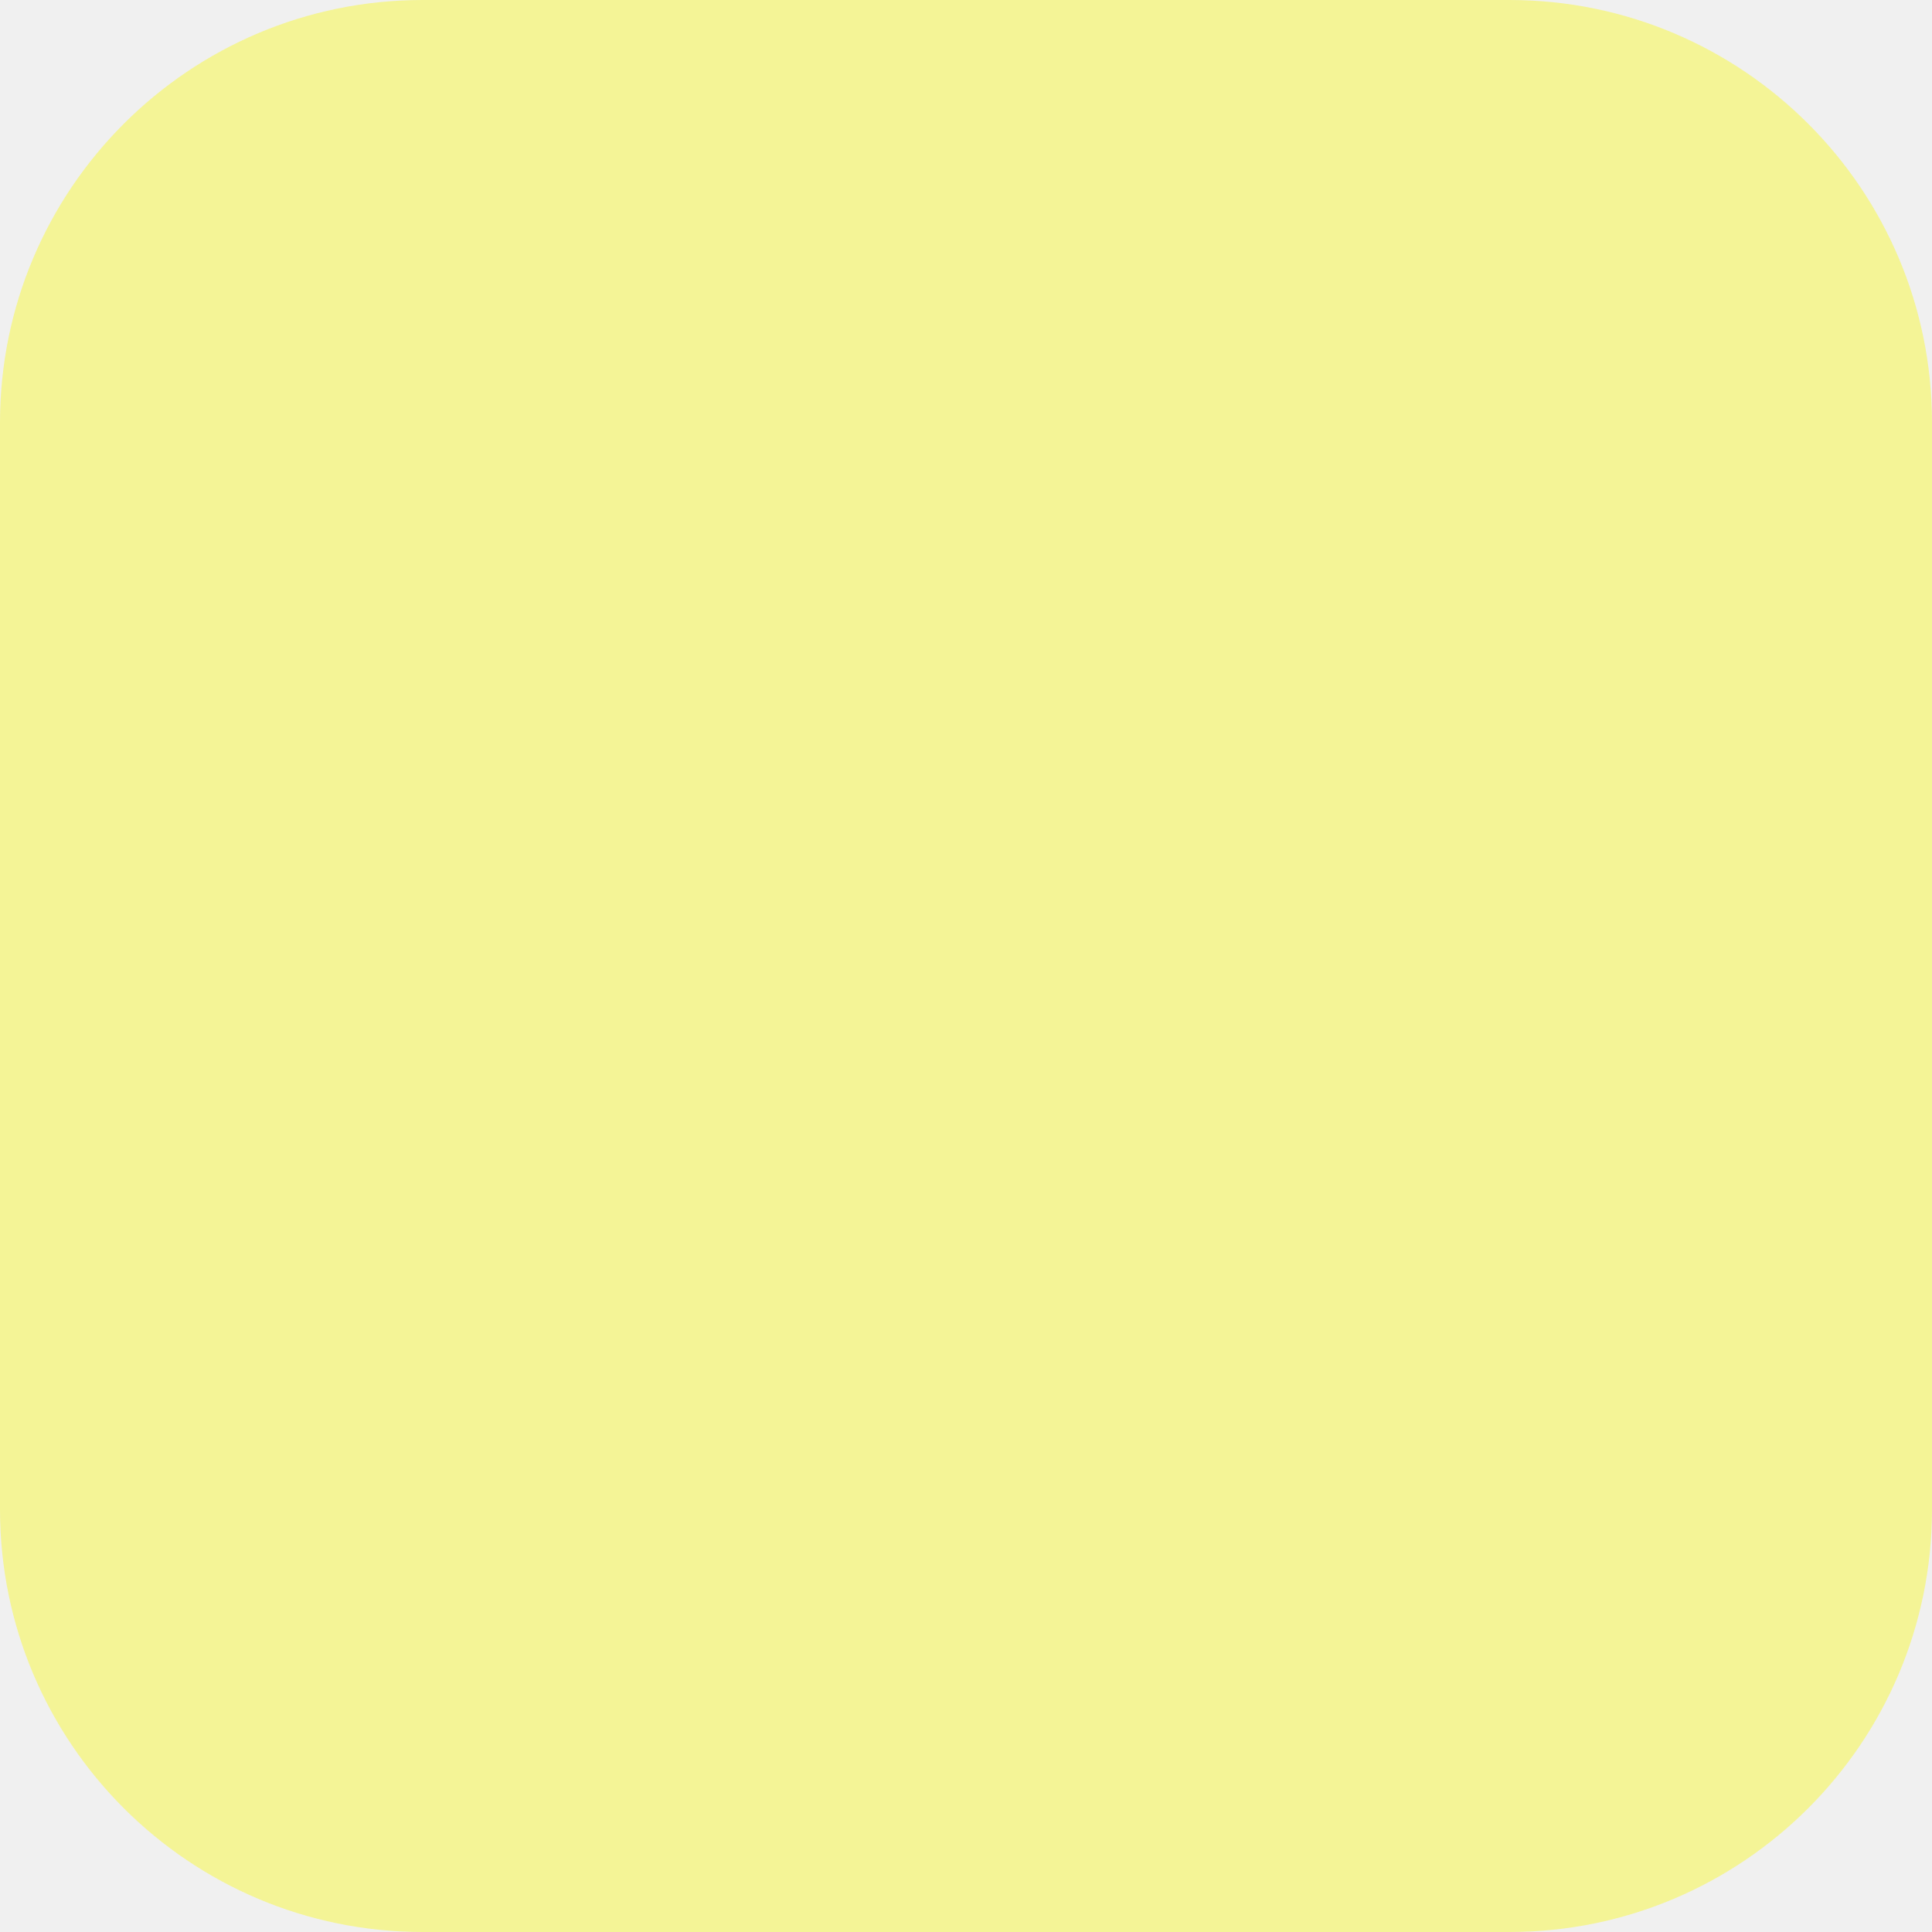
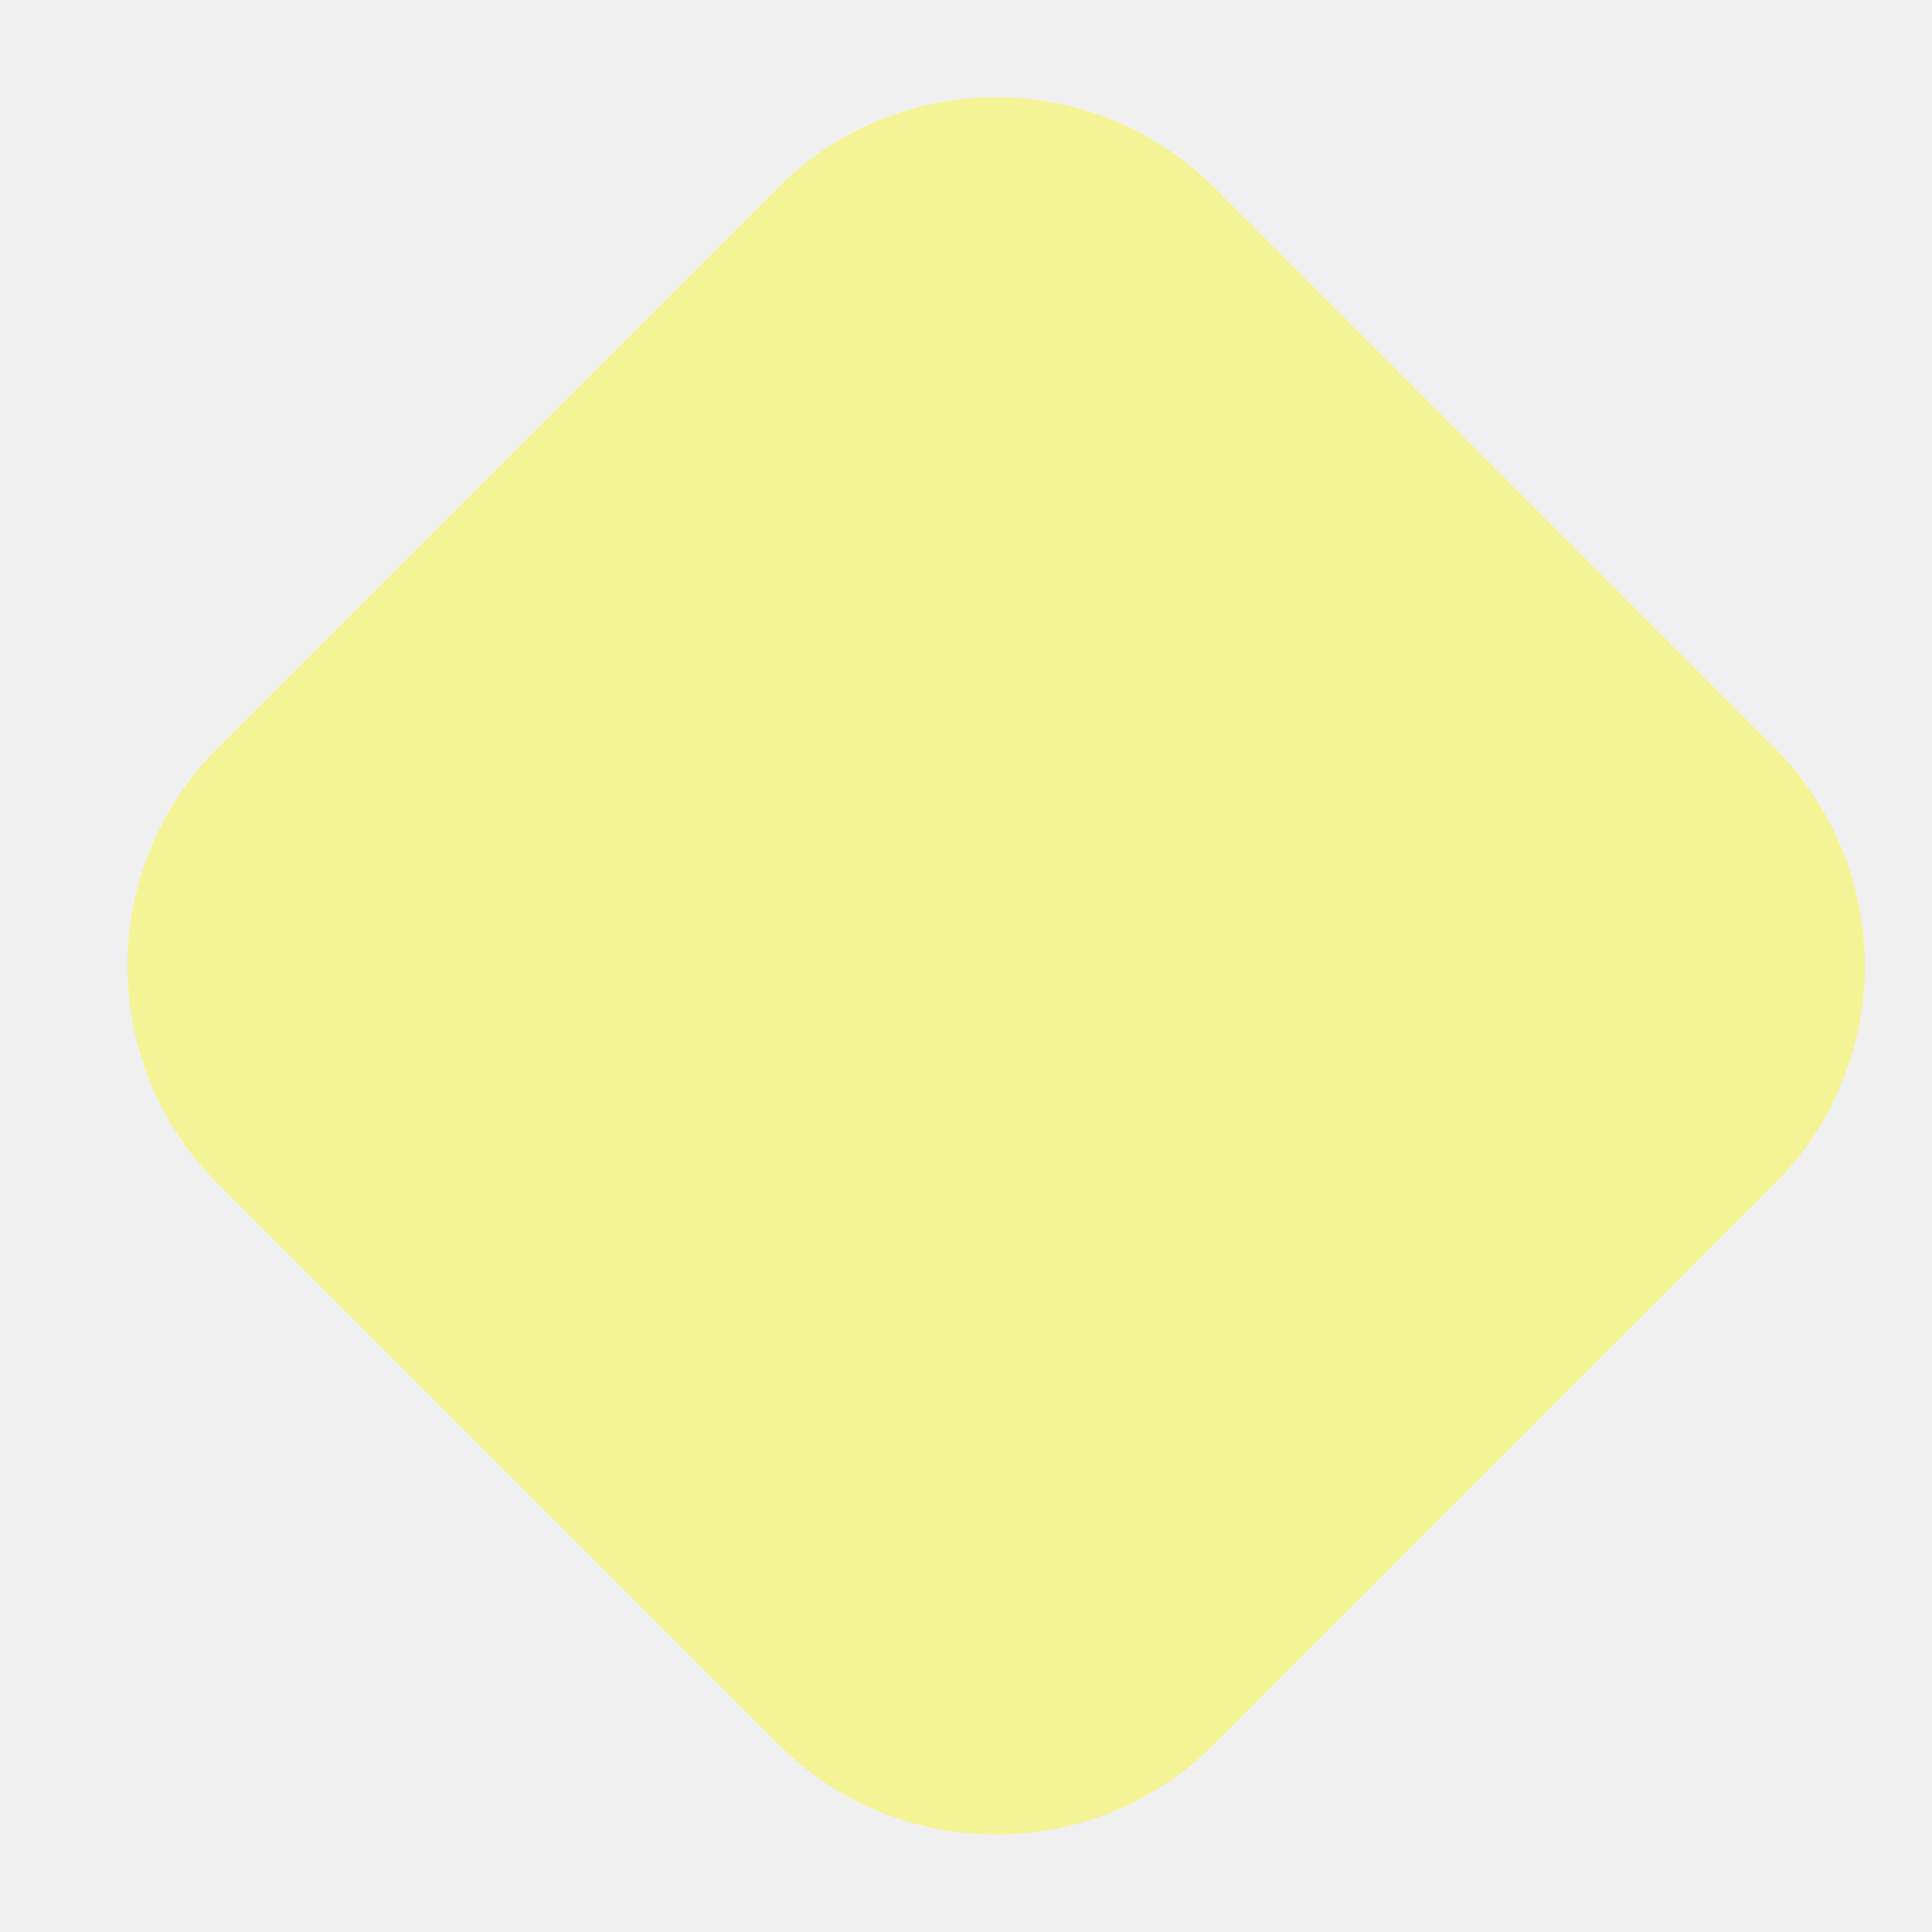
<svg xmlns="http://www.w3.org/2000/svg" width="32" height="32" viewBox="0 0 32 32" fill="none">
  <g clip-path="url(#clip0_716_281)">
-     <path d="M25 0H7C3.134 0 0 3.134 0 7V25C0 28.866 3.134 32 7 32H25C28.866 32 32 28.866 32 25V7C32 3.134 28.866 0 25 0Z" fill="#F4F496" />
+     <path d="M29.392 12.388L20.11 3.106C18.116 1.112 14.884 1.112 12.89 3.106L3.608 12.388C1.614 14.382 1.614 17.614 3.608 19.608L12.89 28.89C14.884 30.884 18.116 30.884 20.11 28.89L29.392 19.608C31.386 17.614 31.386 14.382 29.392 12.388Z" fill="#F4F496" />
  </g>
  <defs>
    <clipPath id="clip0_716_281">
      <rect width="32" height="32" fill="white" />
    </clipPath>
  </defs>
</svg>
